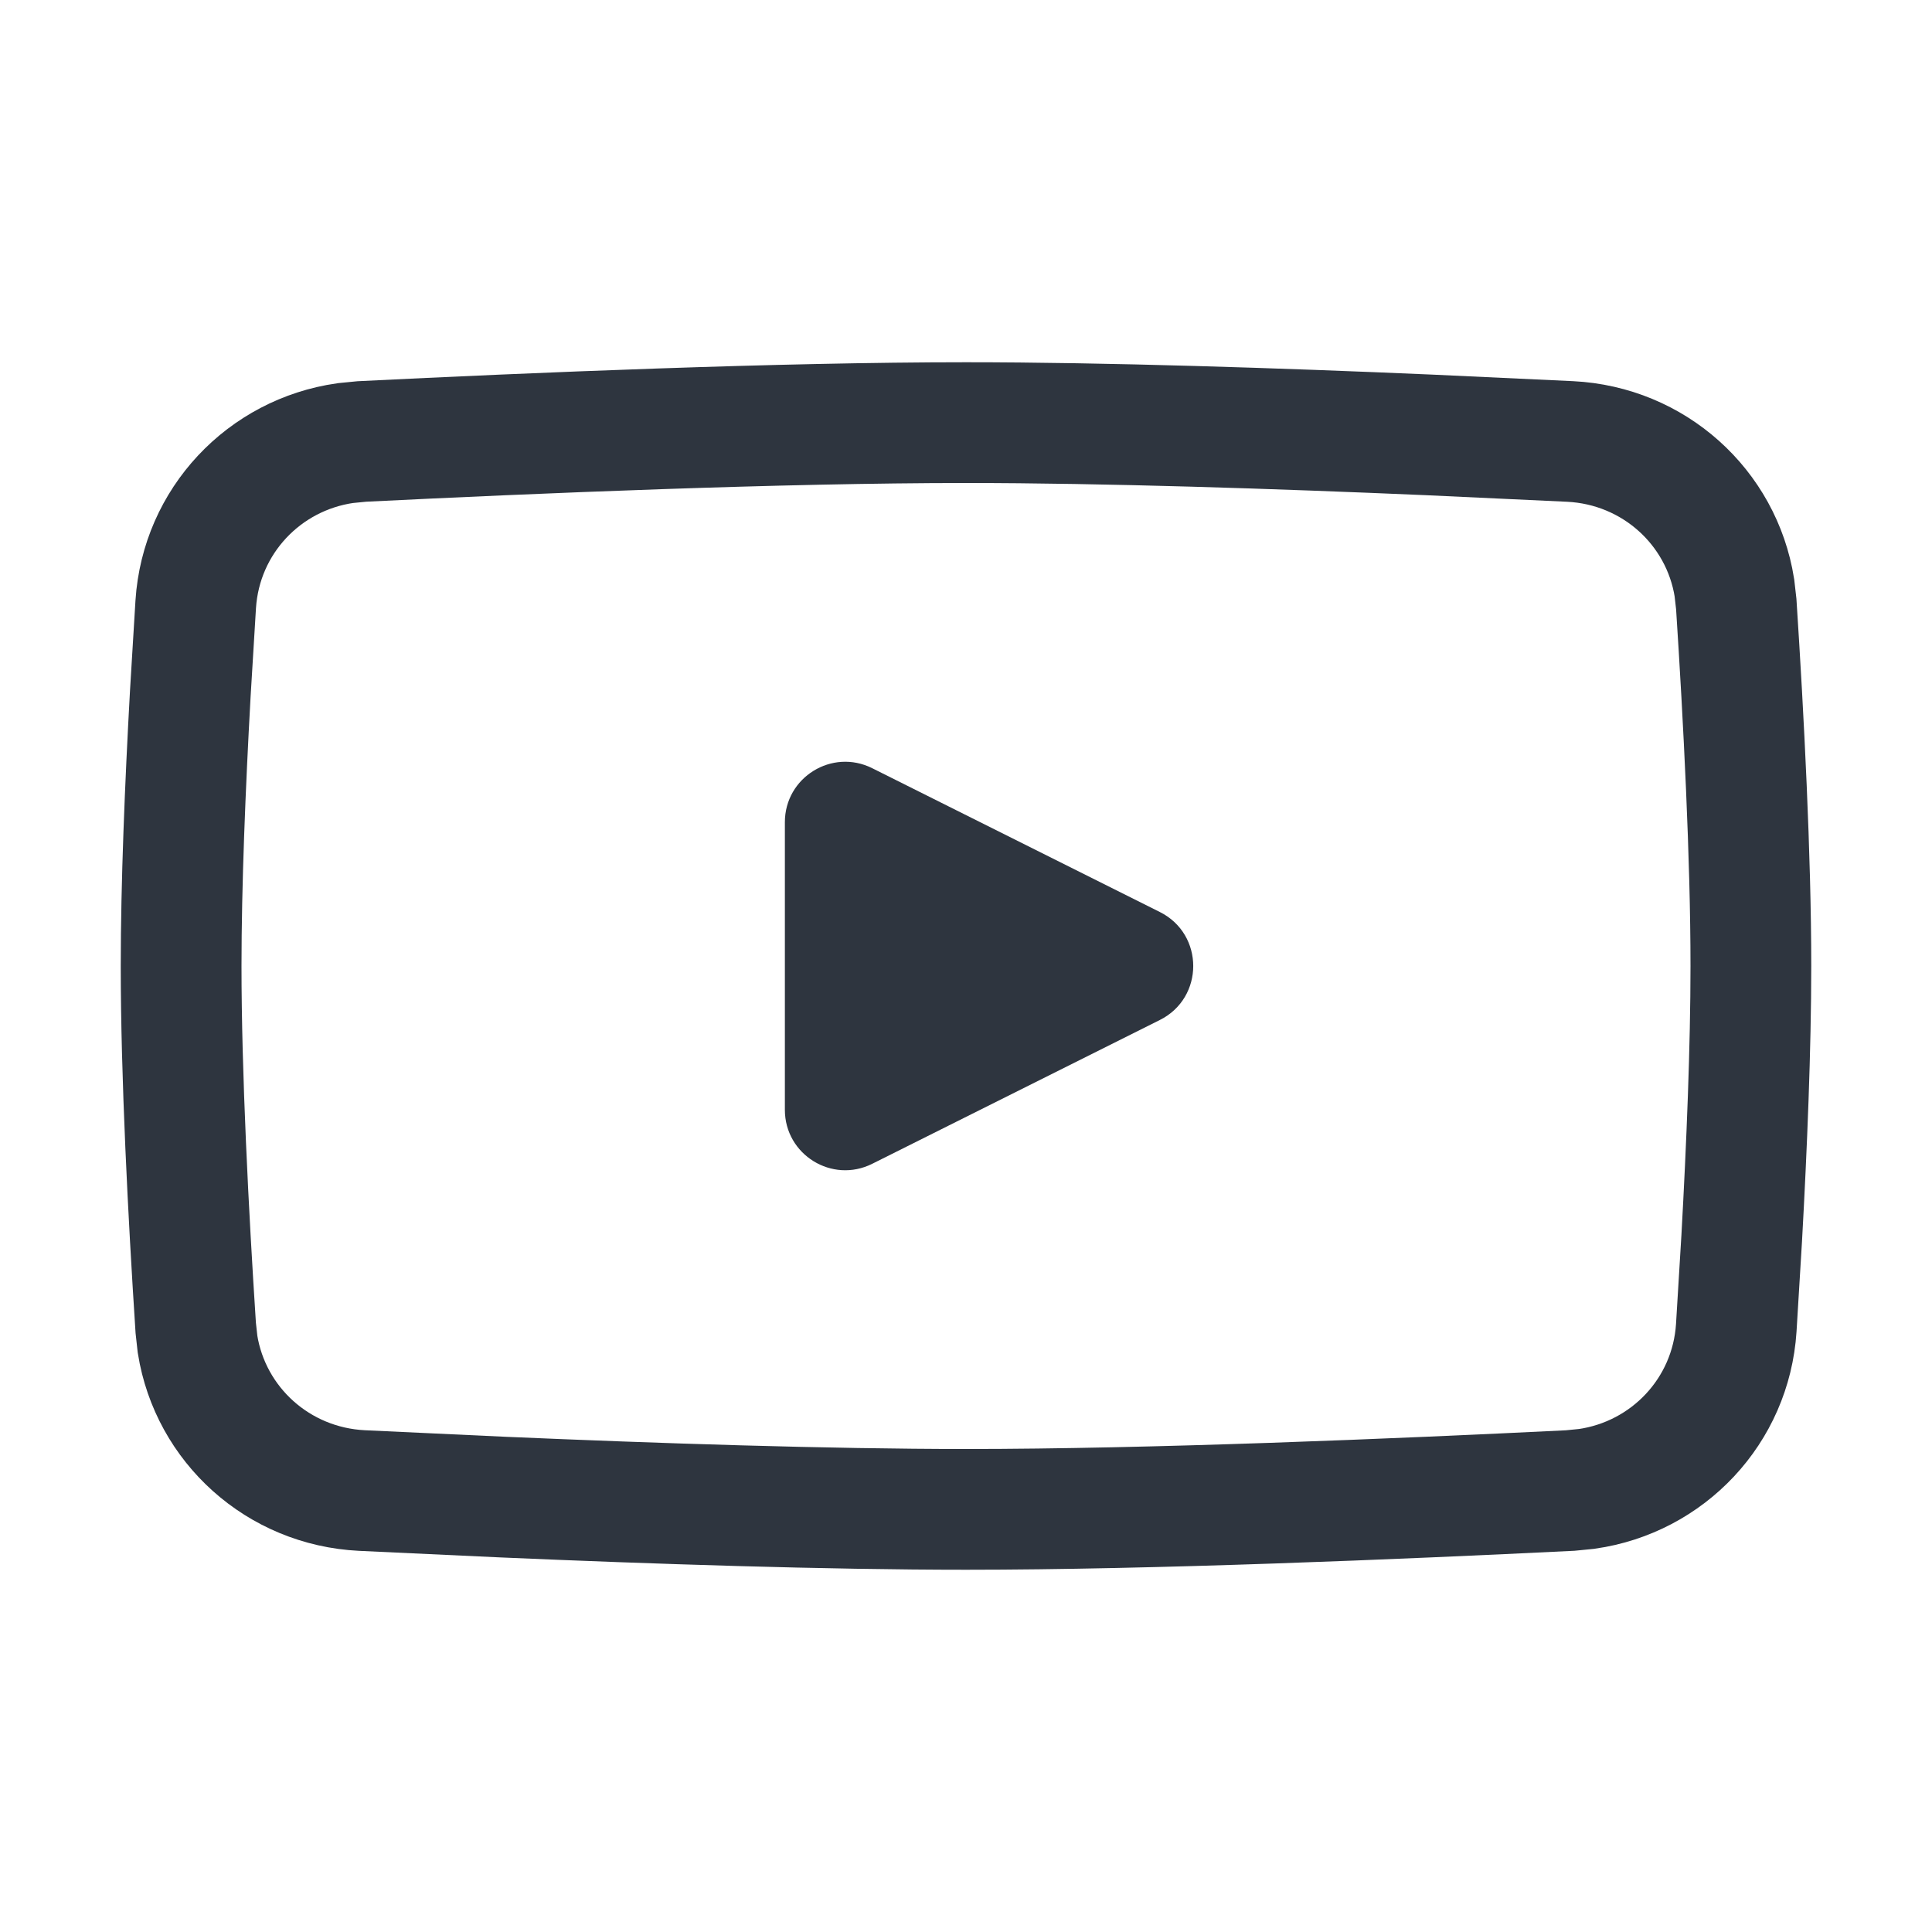
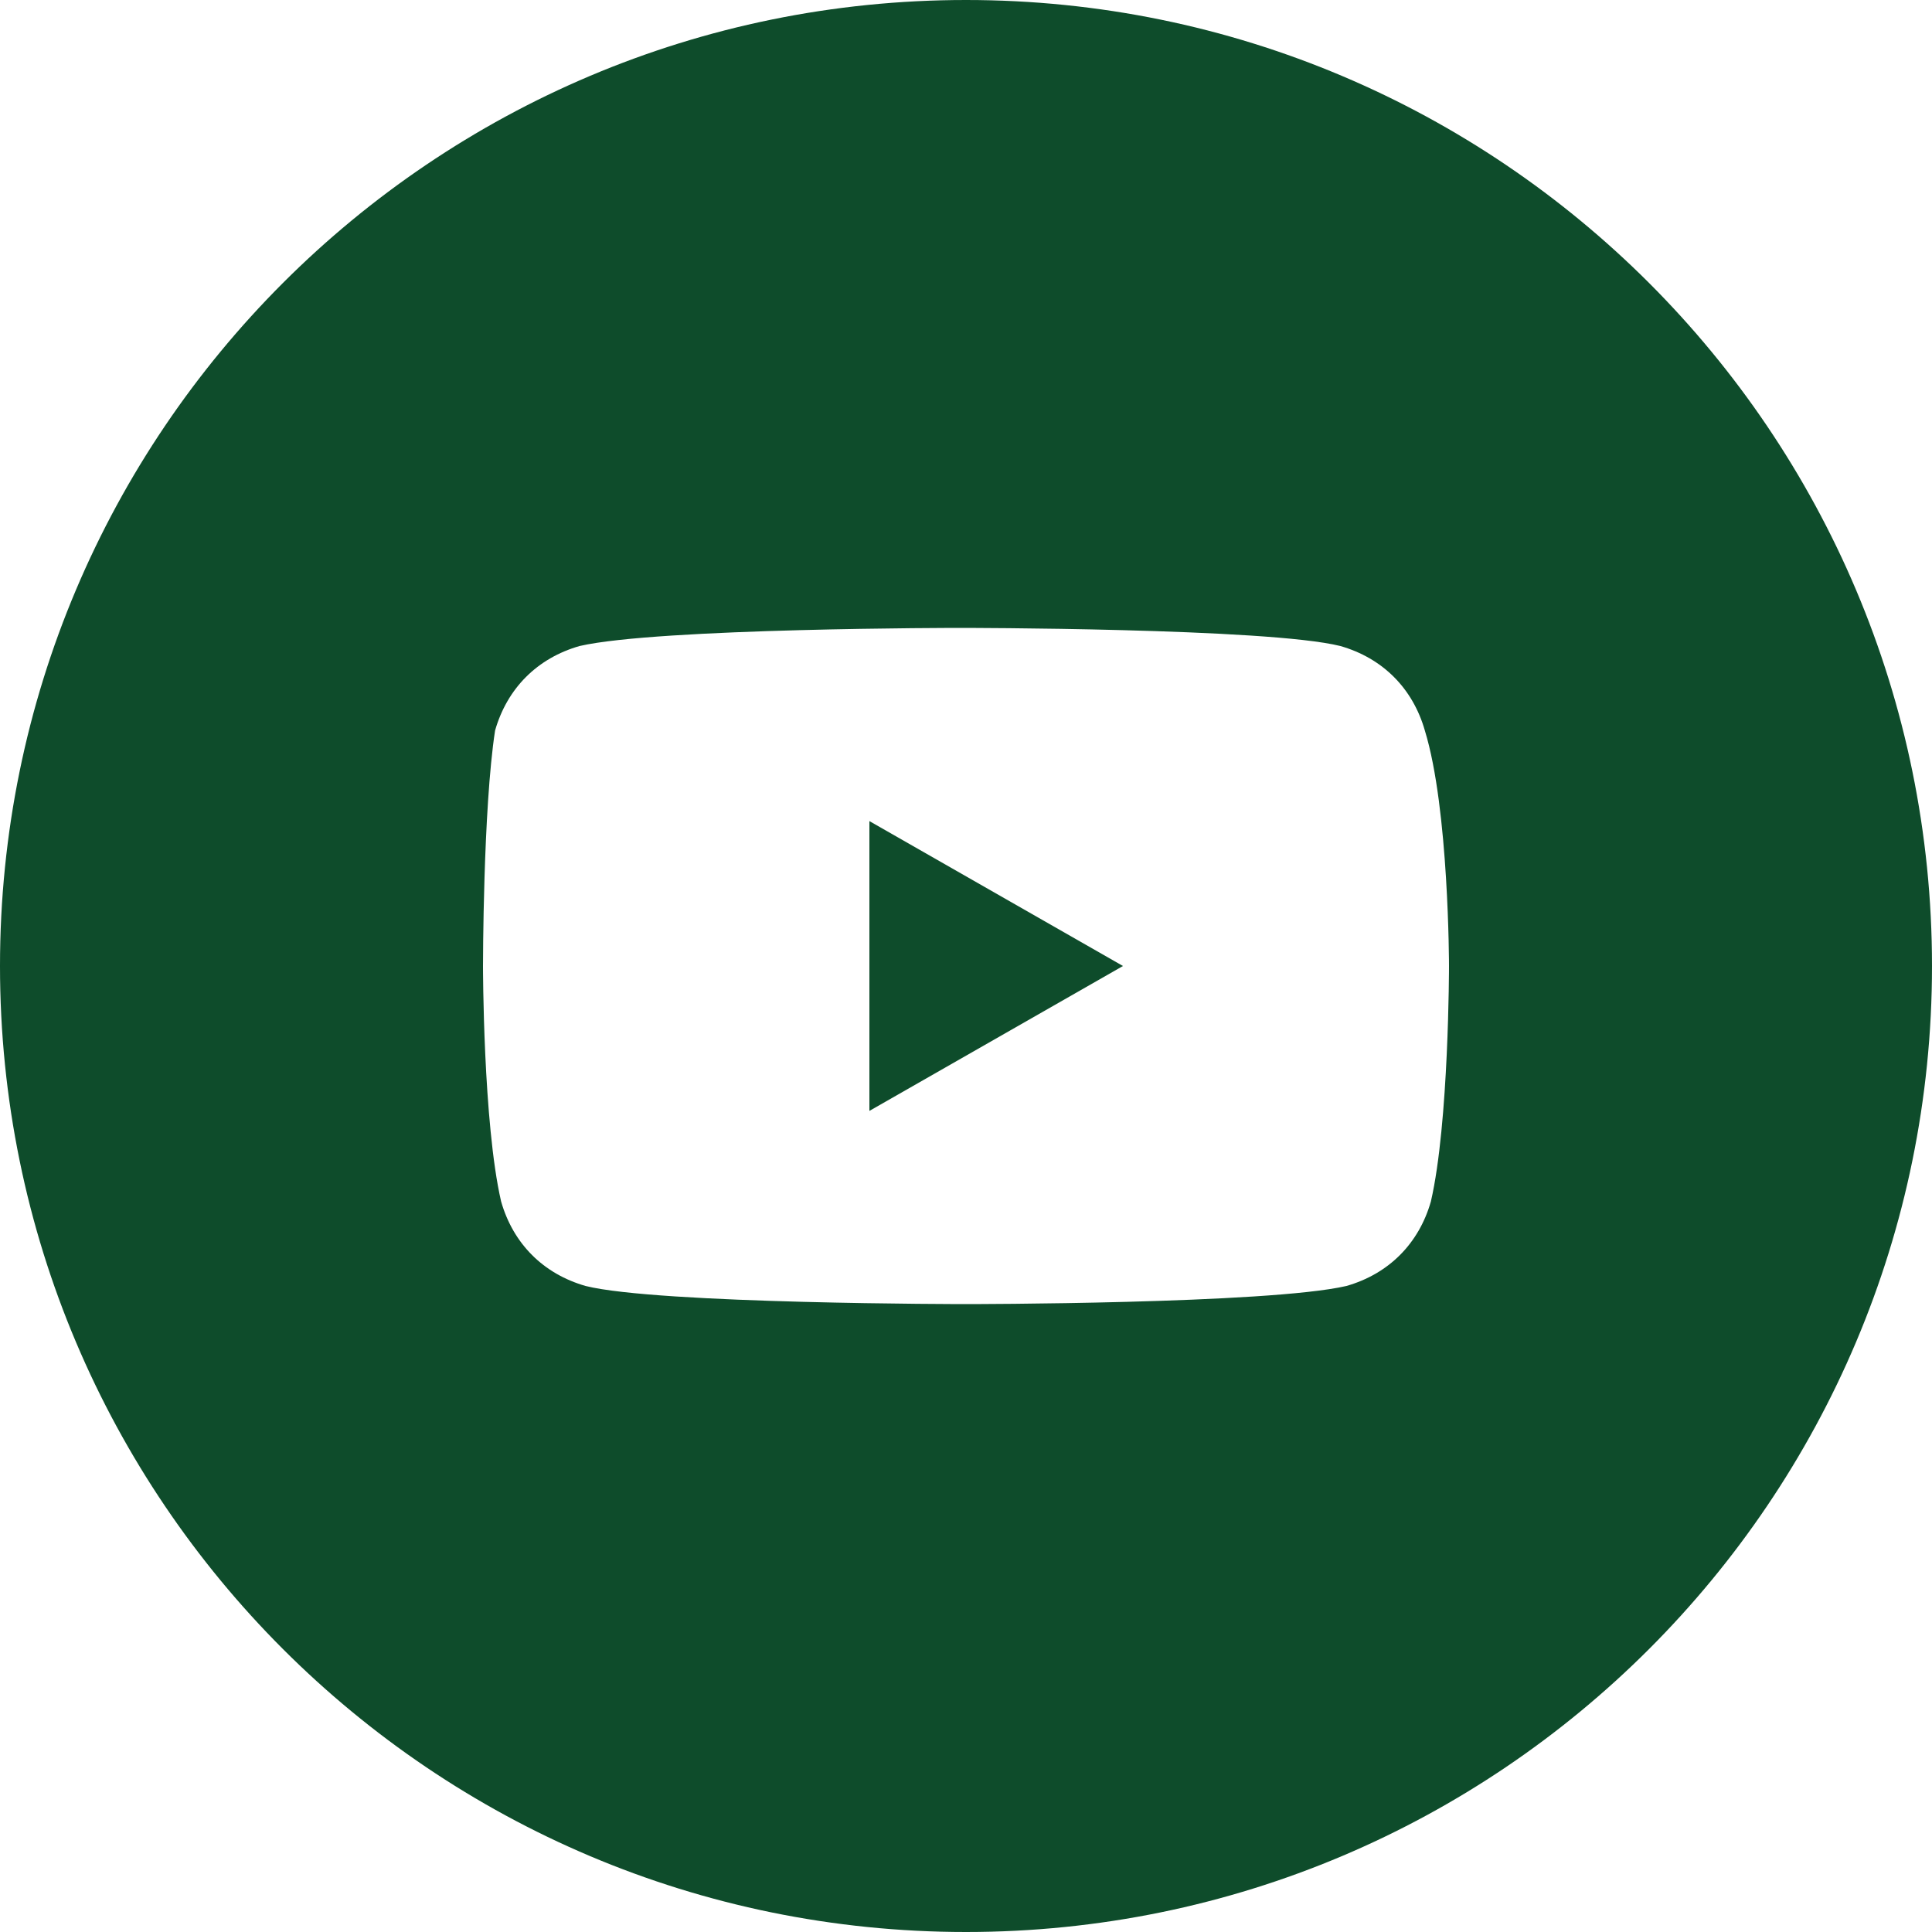
- <svg xmlns="http://www.w3.org/2000/svg" width="32" height="32" viewBox="0 0 32 32" fill="none">
-   <g id="youtube">
-     <path id="bg" d="M16 7C18.296 7 21.164 7.095 23.664 7.203L26.006 7.312C27.392 7.381 28.514 8.399 28.727 9.734L28.758 10.006C28.881 11.898 29 14.204 29 16C29 17.347 28.933 18.981 28.848 20.512L28.758 21.994C28.669 23.369 27.627 24.469 26.279 24.661L26.006 24.688C23.139 24.829 19.062 25 16 25C13.704 25 10.836 24.905 8.336 24.797L5.994 24.688C4.608 24.619 3.486 23.601 3.272 22.266L3.242 21.994C3.119 20.102 3 17.796 3 16C3 14.653 3.067 13.019 3.152 11.488L3.242 10.006C3.332 8.631 4.373 7.531 5.721 7.339L5.994 7.312C8.861 7.17 12.938 7 16 7Z" stroke="#2E353F" stroke-width="2" />
-     <path id="play" d="M13 13.618V18.382C13 19.125 13.782 19.609 14.447 19.276L19.211 16.894C19.948 16.526 19.948 15.474 19.211 15.106L14.447 12.724C13.782 12.391 13 12.875 13 13.618Z" fill="#2E353F" />
-   </g>
+ <svg xmlns="http://www.w3.org/2000/svg" width="24" height="24" viewBox="0 0 24 24" fill="none">
+   <path d="M13.95 12L10.8 10.2V13.8L13.95 12Z" fill="#0E4C2B" />
+   <path fill-rule="evenodd" clip-rule="evenodd" d="M0 12C0 5.373 5.373 0 12 0C18.627 0 24 5.373 24 12C24 18.627 18.627 24 12 24C5.373 24 0 18.627 0 12ZM16.65 8.025C17.175 8.175 17.55 8.55 17.7 9.075C18 10.05 18 12 18 12C18 12 18 13.95 17.775 14.925C17.625 15.45 17.25 15.825 16.725 15.975C15.75 16.2 12 16.2 12 16.2C12 16.2 8.175 16.2 7.275 15.975C6.75 15.825 6.375 15.45 6.225 14.925C6 13.95 6 12 6 12C6 12 6 10.05 6.15 9.075C6.3 8.55 6.675 8.175 7.2 8.025C8.175 7.8 11.925 7.8 11.925 7.8C11.925 7.8 15.75 7.8 16.65 8.025Z" fill="#0E4C2B" />
</svg>
